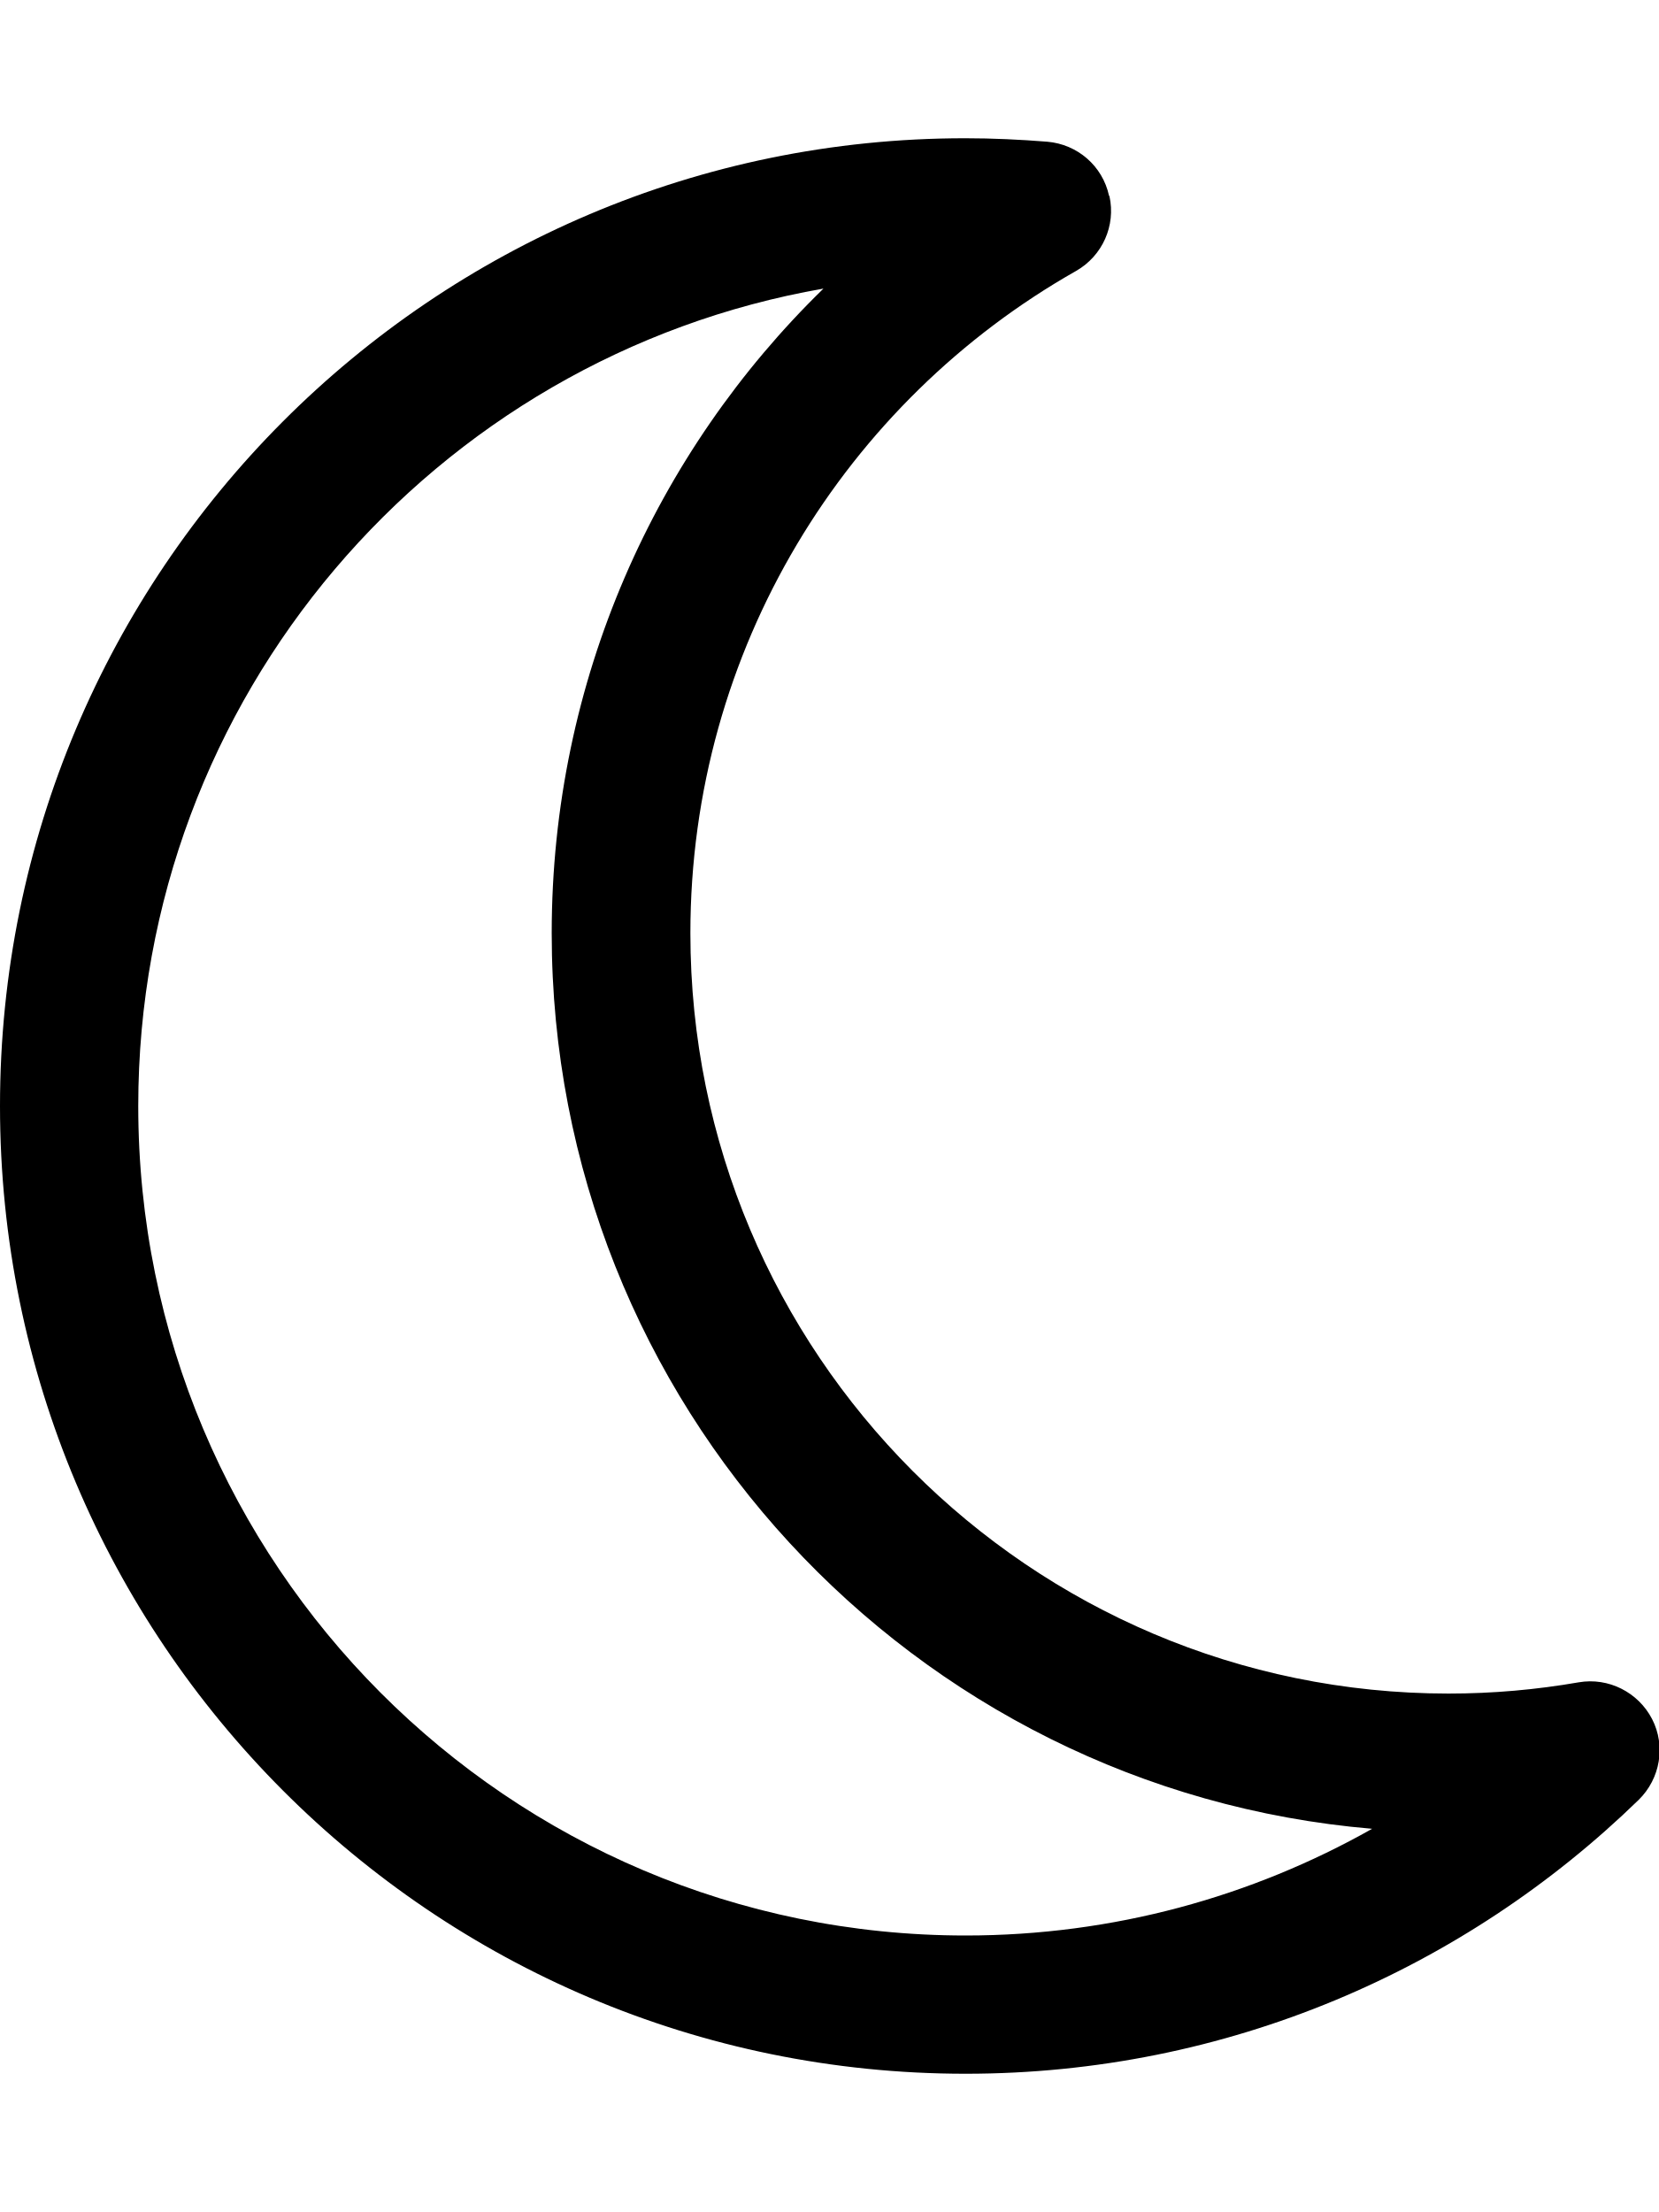
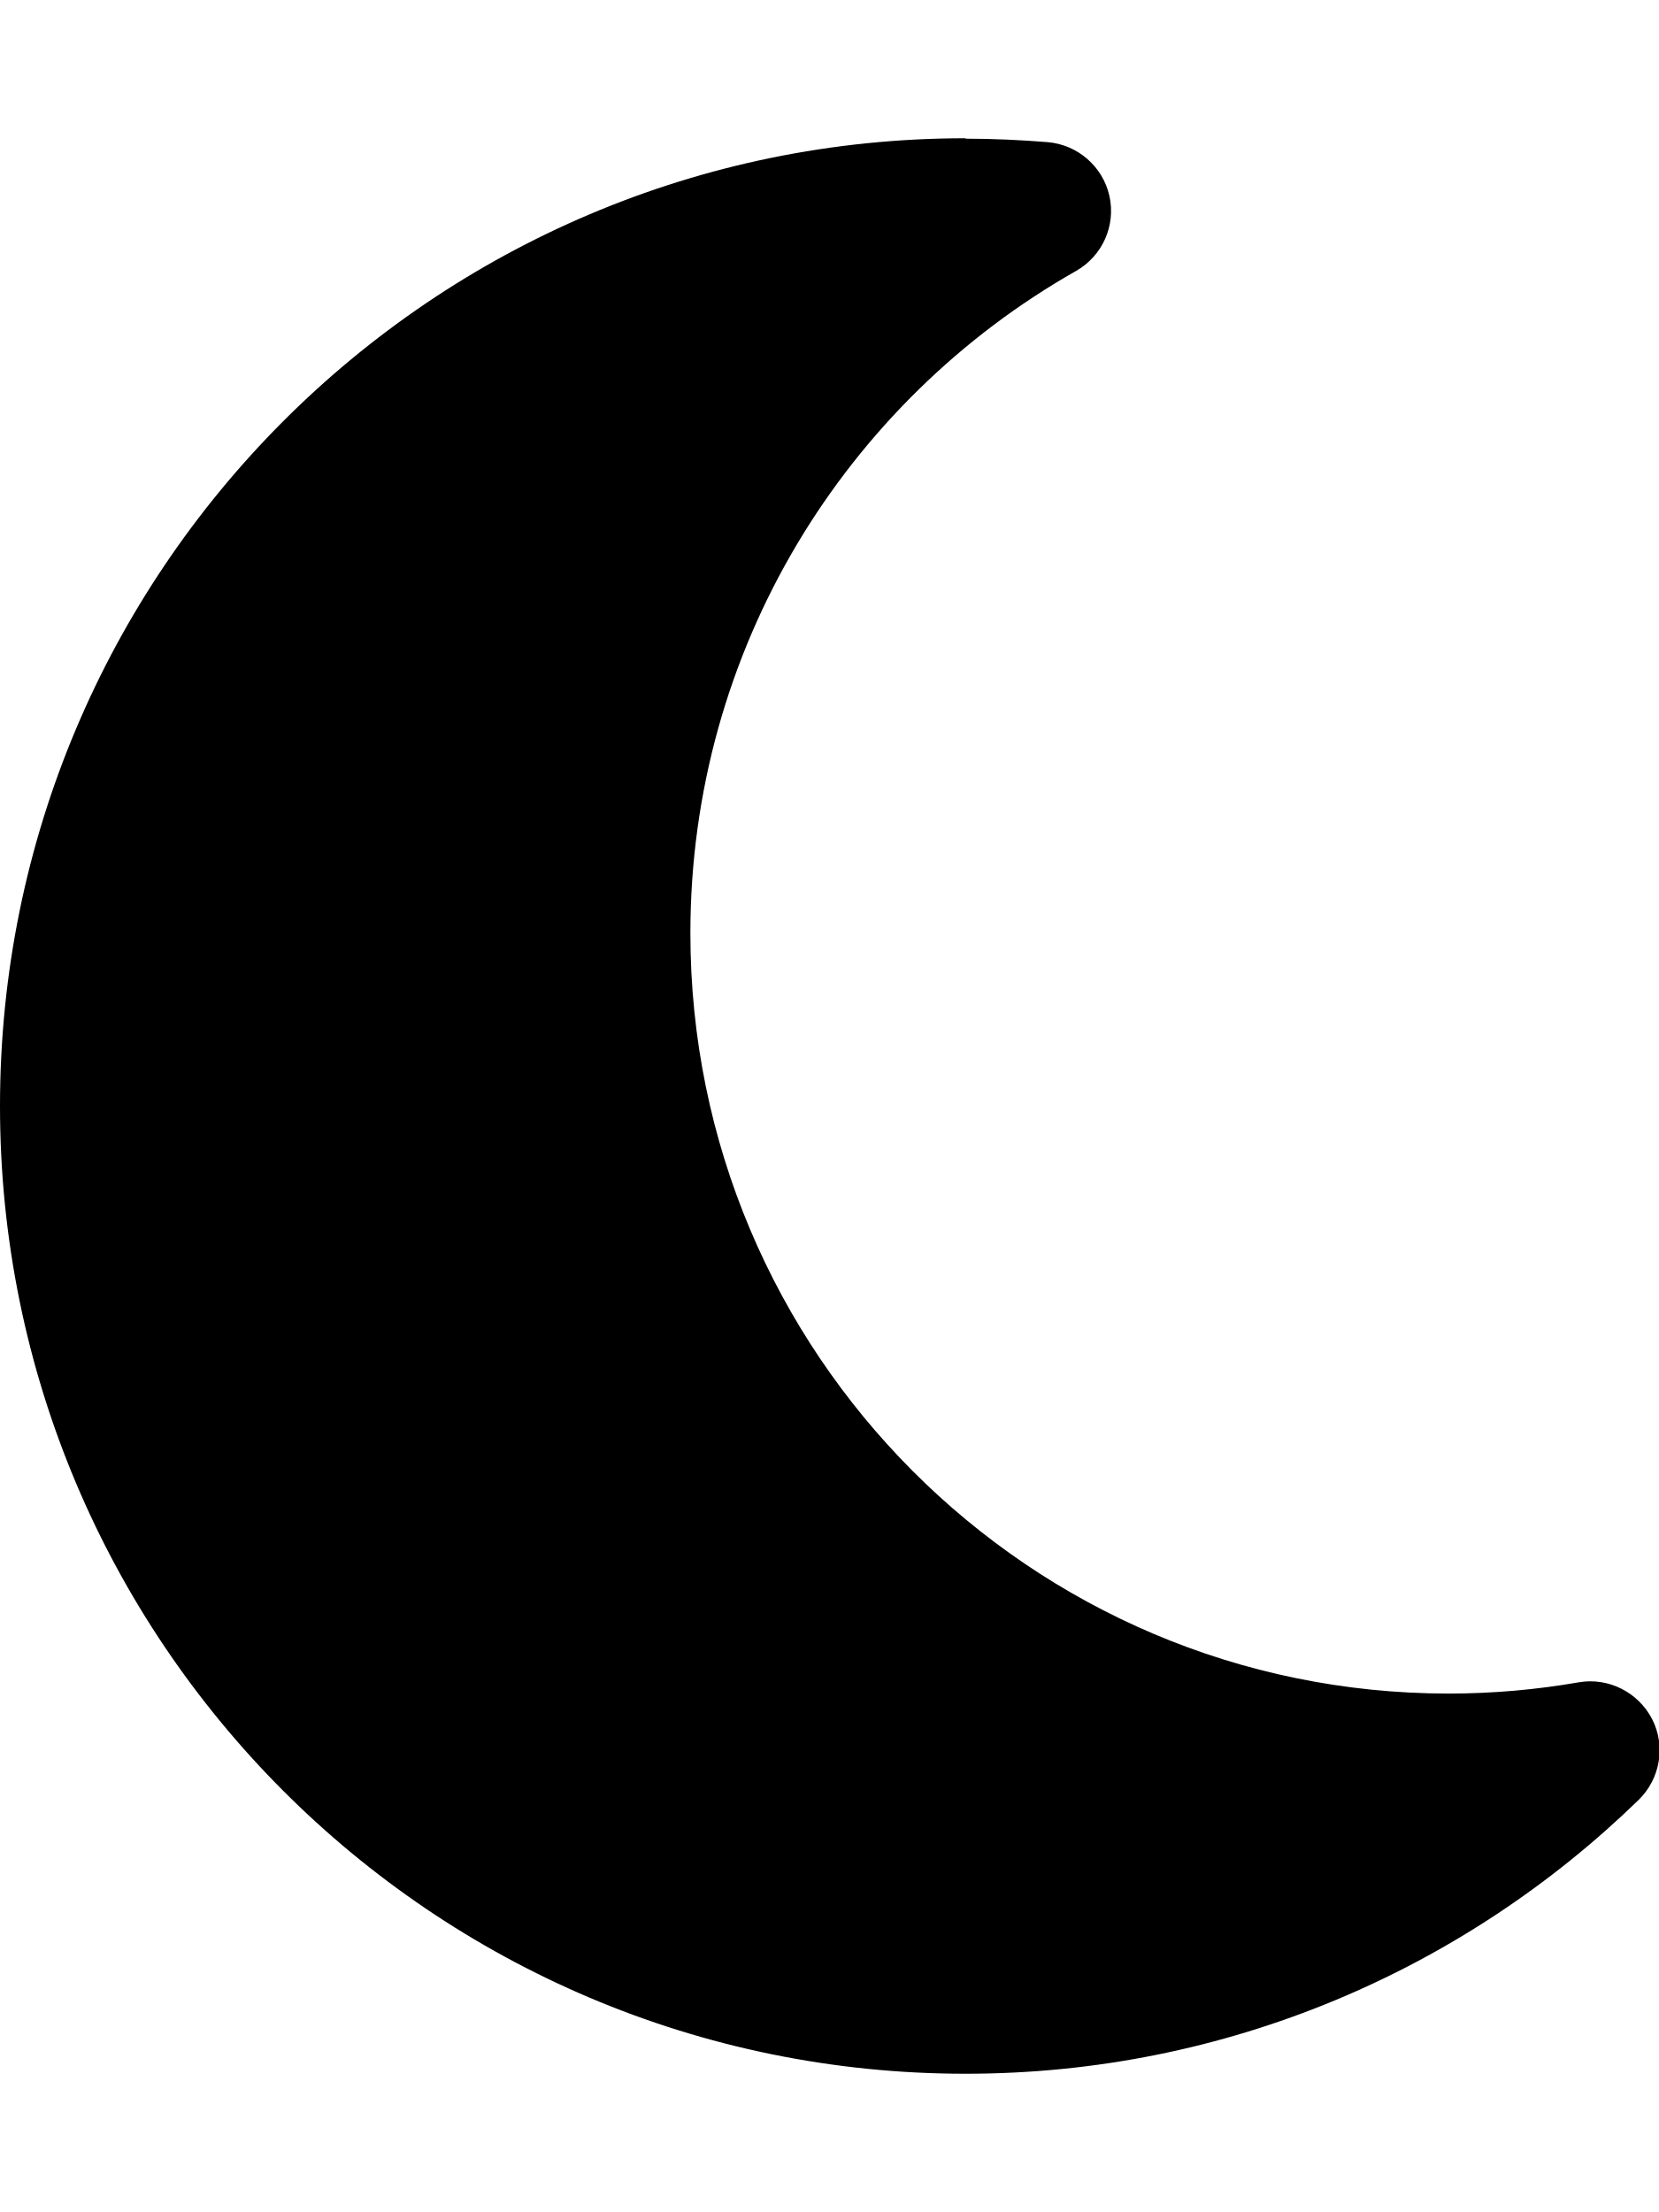
<svg xmlns="http://www.w3.org/2000/svg" viewBox="0 0 384 512">
-   <path d="M190.6 66.8c-38.8 37.8-62.9 90.7-62.9 149.2c0 108.9 83.5 198.3 189.9 207.3C289.8 439 257.7 448 223.5 448C117.7 448 32 362.1 32 256c0-94.8 68.5-173.5 158.6-189.2zm66.1-21.5c-1.5-6.9-7.3-11.9-14.3-12.5c-6.3-.5-12.6-.8-19-.8C100 32 0 132.3 0 256S100 480 223.5 480c60.6 0 115.5-24.2 155.8-63.4c5-4.9 6.3-12.5 3.1-18.7s-10.1-9.7-17-8.5c-9.8 1.7-19.8 2.6-30.1 2.6c-96.9 0-175.5-78.8-175.5-176c0-65.8 36-123.1 89.3-153.3c6.1-3.5 9.2-10.5 7.7-17.3z" />
+   <path d="M223.5 32C100 32 0 132.3 0 256S100 480 223.5 480c60.6 0 115.5-24.2 155.8-63.4c5-4.9 6.3-12.5 3.1-18.7s-10.1-9.7-17-8.5c-9.8 1.7-19.8 2.6-30.1 2.6c-96.9 0-175.5-78.8-175.5-176c0-65.8 36-123.1 89.3-153.3c6.1-3.5 9.2-10.5 7.7-17.3s-7.3-11.9-14.3-12.5c-6.3-.5-12.6-.8-19-.8z" />
</svg>
